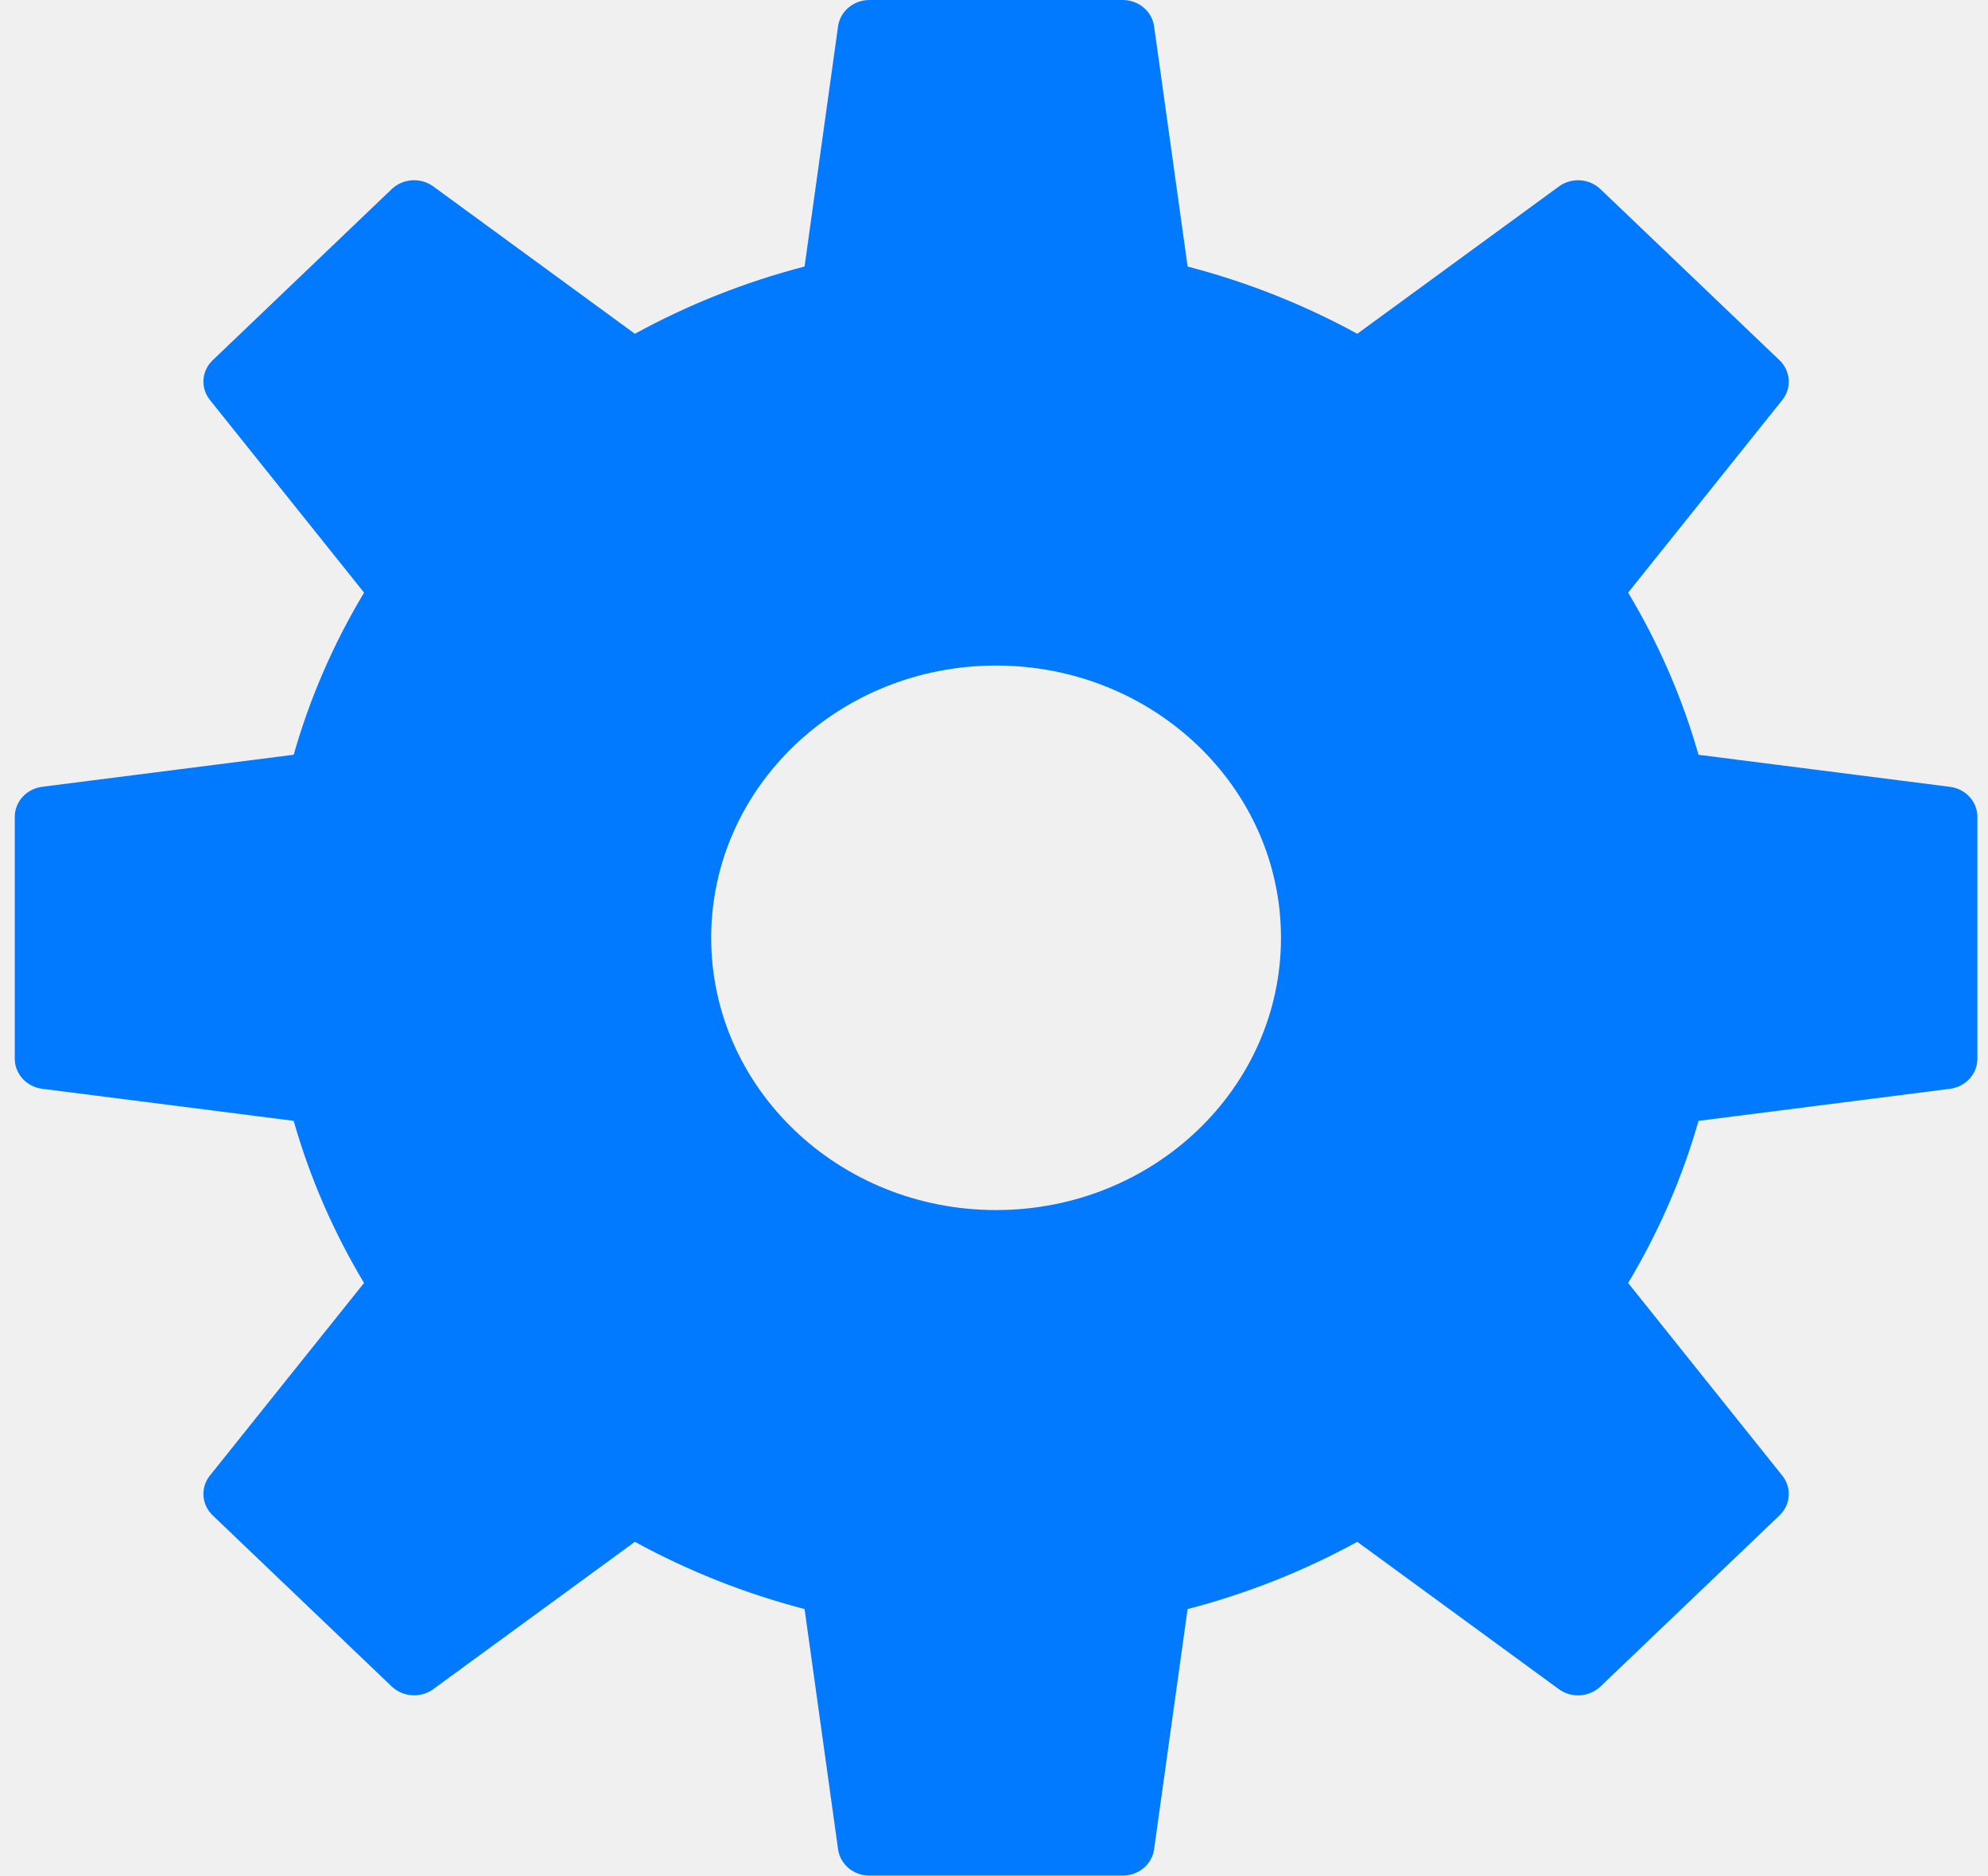
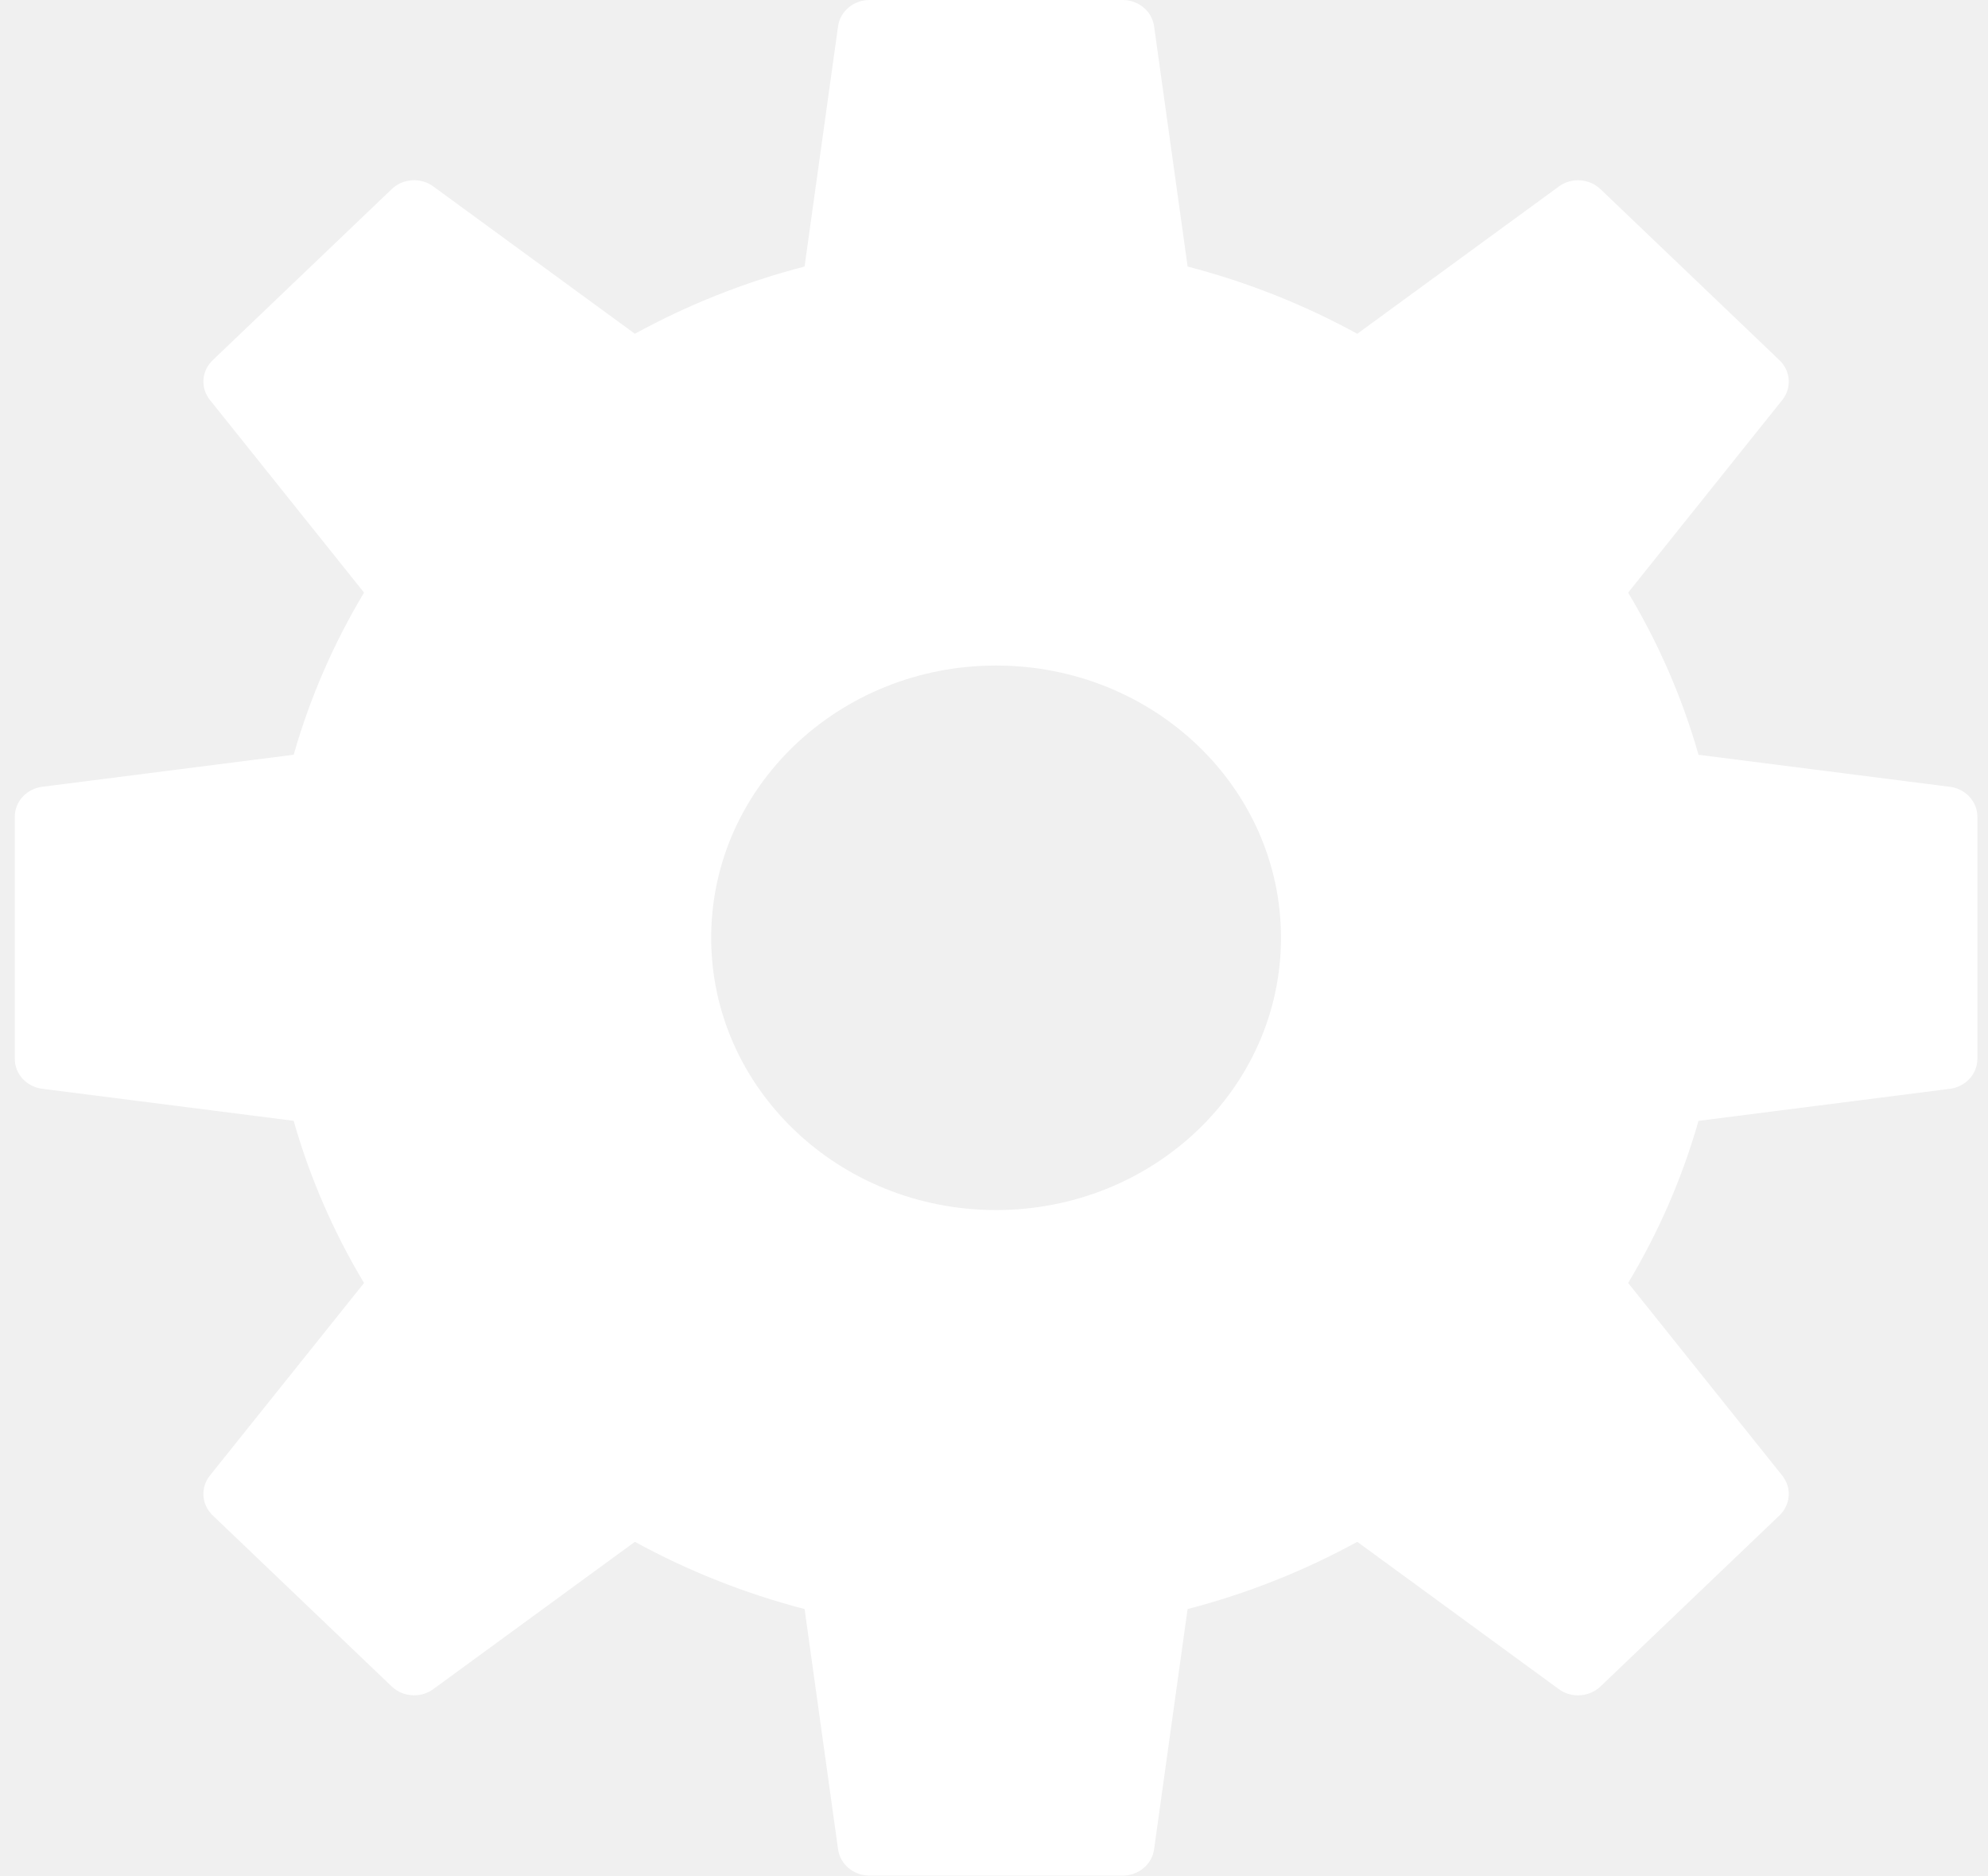
<svg xmlns="http://www.w3.org/2000/svg" width="53" height="50" viewBox="0 0 53 50" fill="none">
-   <path fill-rule="evenodd" clip-rule="evenodd" d="M45.282 20.121L51.984 20.975C52.404 21.028 52.717 21.37 52.717 21.774V28.226C52.717 28.63 52.404 28.972 51.984 29.026L45.282 29.88C44.847 31.409 44.212 32.858 43.406 34.202L47.515 39.337C47.773 39.658 47.74 40.111 47.442 40.397L42.668 44.959C42.504 45.115 42.288 45.195 42.07 45.195C41.89 45.195 41.71 45.141 41.558 45.029L36.185 41.102C34.778 41.873 33.261 42.479 31.661 42.895L30.768 49.3C30.712 49.701 30.354 50 29.931 50H23.18C22.757 50 22.399 49.701 22.343 49.299L21.45 42.894C19.85 42.478 18.333 41.872 16.926 41.102L11.553 45.028C11.401 45.14 11.221 45.194 11.041 45.194C10.823 45.194 10.607 45.114 10.443 44.958L5.669 40.396C5.371 40.111 5.339 39.657 5.596 39.336L9.705 34.202C8.899 32.857 8.264 31.408 7.829 29.879L1.127 29.025C0.707 28.972 0.394 28.63 0.394 28.226V21.774C0.394 21.37 0.707 21.028 1.127 20.974L7.83 20.12C8.265 18.591 8.9 17.142 9.706 15.798L5.597 10.663C5.339 10.342 5.371 9.889 5.67 9.603L10.444 5.041C10.743 4.755 11.217 4.724 11.553 4.971L16.926 8.898C18.333 8.127 19.85 7.521 21.45 7.105L22.343 0.7C22.399 0.299 22.757 0 23.18 0H29.931C30.354 0 30.712 0.299 30.768 0.701L31.662 7.106C33.262 7.522 34.779 8.128 36.185 8.898L41.559 4.972C41.895 4.724 42.368 4.756 42.668 5.042L47.442 9.604C47.74 9.89 47.772 10.343 47.515 10.664L43.406 15.798C44.212 17.143 44.847 18.592 45.282 20.121ZM18.96 25C18.96 29.009 22.36 32.258 26.555 32.258C30.751 32.258 34.151 29.009 34.151 25C34.151 20.991 30.751 17.742 26.555 17.742C22.36 17.742 18.96 20.991 18.96 25Z" fill="#027AFF" />
+   <path fill-rule="evenodd" clip-rule="evenodd" d="M45.282 20.121L51.984 20.975C52.404 21.028 52.717 21.37 52.717 21.774V28.226C52.717 28.63 52.404 28.972 51.984 29.026L45.282 29.88C44.847 31.409 44.212 32.858 43.406 34.202L47.515 39.337C47.773 39.658 47.74 40.111 47.442 40.397L42.668 44.959C42.504 45.115 42.288 45.195 42.07 45.195C41.89 45.195 41.71 45.141 41.558 45.029L36.185 41.102C34.778 41.873 33.261 42.479 31.661 42.895L30.768 49.3C30.712 49.701 30.354 50 29.931 50H23.18C22.757 50 22.399 49.701 22.343 49.299L21.45 42.894C19.85 42.478 18.333 41.872 16.926 41.102L11.553 45.028C11.401 45.14 11.221 45.194 11.041 45.194C10.823 45.194 10.607 45.114 10.443 44.958L5.669 40.396C5.371 40.111 5.339 39.657 5.596 39.336L9.705 34.202C8.899 32.857 8.264 31.408 7.829 29.879L1.127 29.025C0.707 28.972 0.394 28.63 0.394 28.226V21.774C0.394 21.37 0.707 21.028 1.127 20.974L7.83 20.12C8.265 18.591 8.9 17.142 9.706 15.798L5.597 10.663C5.339 10.342 5.371 9.889 5.67 9.603L10.444 5.041C10.743 4.755 11.217 4.724 11.553 4.971L16.926 8.898C18.333 8.127 19.85 7.521 21.45 7.105L22.343 0.7C22.399 0.299 22.757 0 23.18 0H29.931C30.354 0 30.712 0.299 30.768 0.701L31.662 7.106C33.262 7.522 34.779 8.128 36.185 8.898L41.559 4.972C41.895 4.724 42.368 4.756 42.668 5.042L47.442 9.604C47.74 9.89 47.772 10.343 47.515 10.664L43.406 15.798C44.212 17.143 44.847 18.592 45.282 20.121ZM18.96 25C18.96 29.009 22.36 32.258 26.555 32.258C30.751 32.258 34.151 29.009 34.151 25C34.151 20.991 30.751 17.742 26.555 17.742C22.36 17.742 18.96 20.991 18.96 25Z" fill="white" />
</svg>
